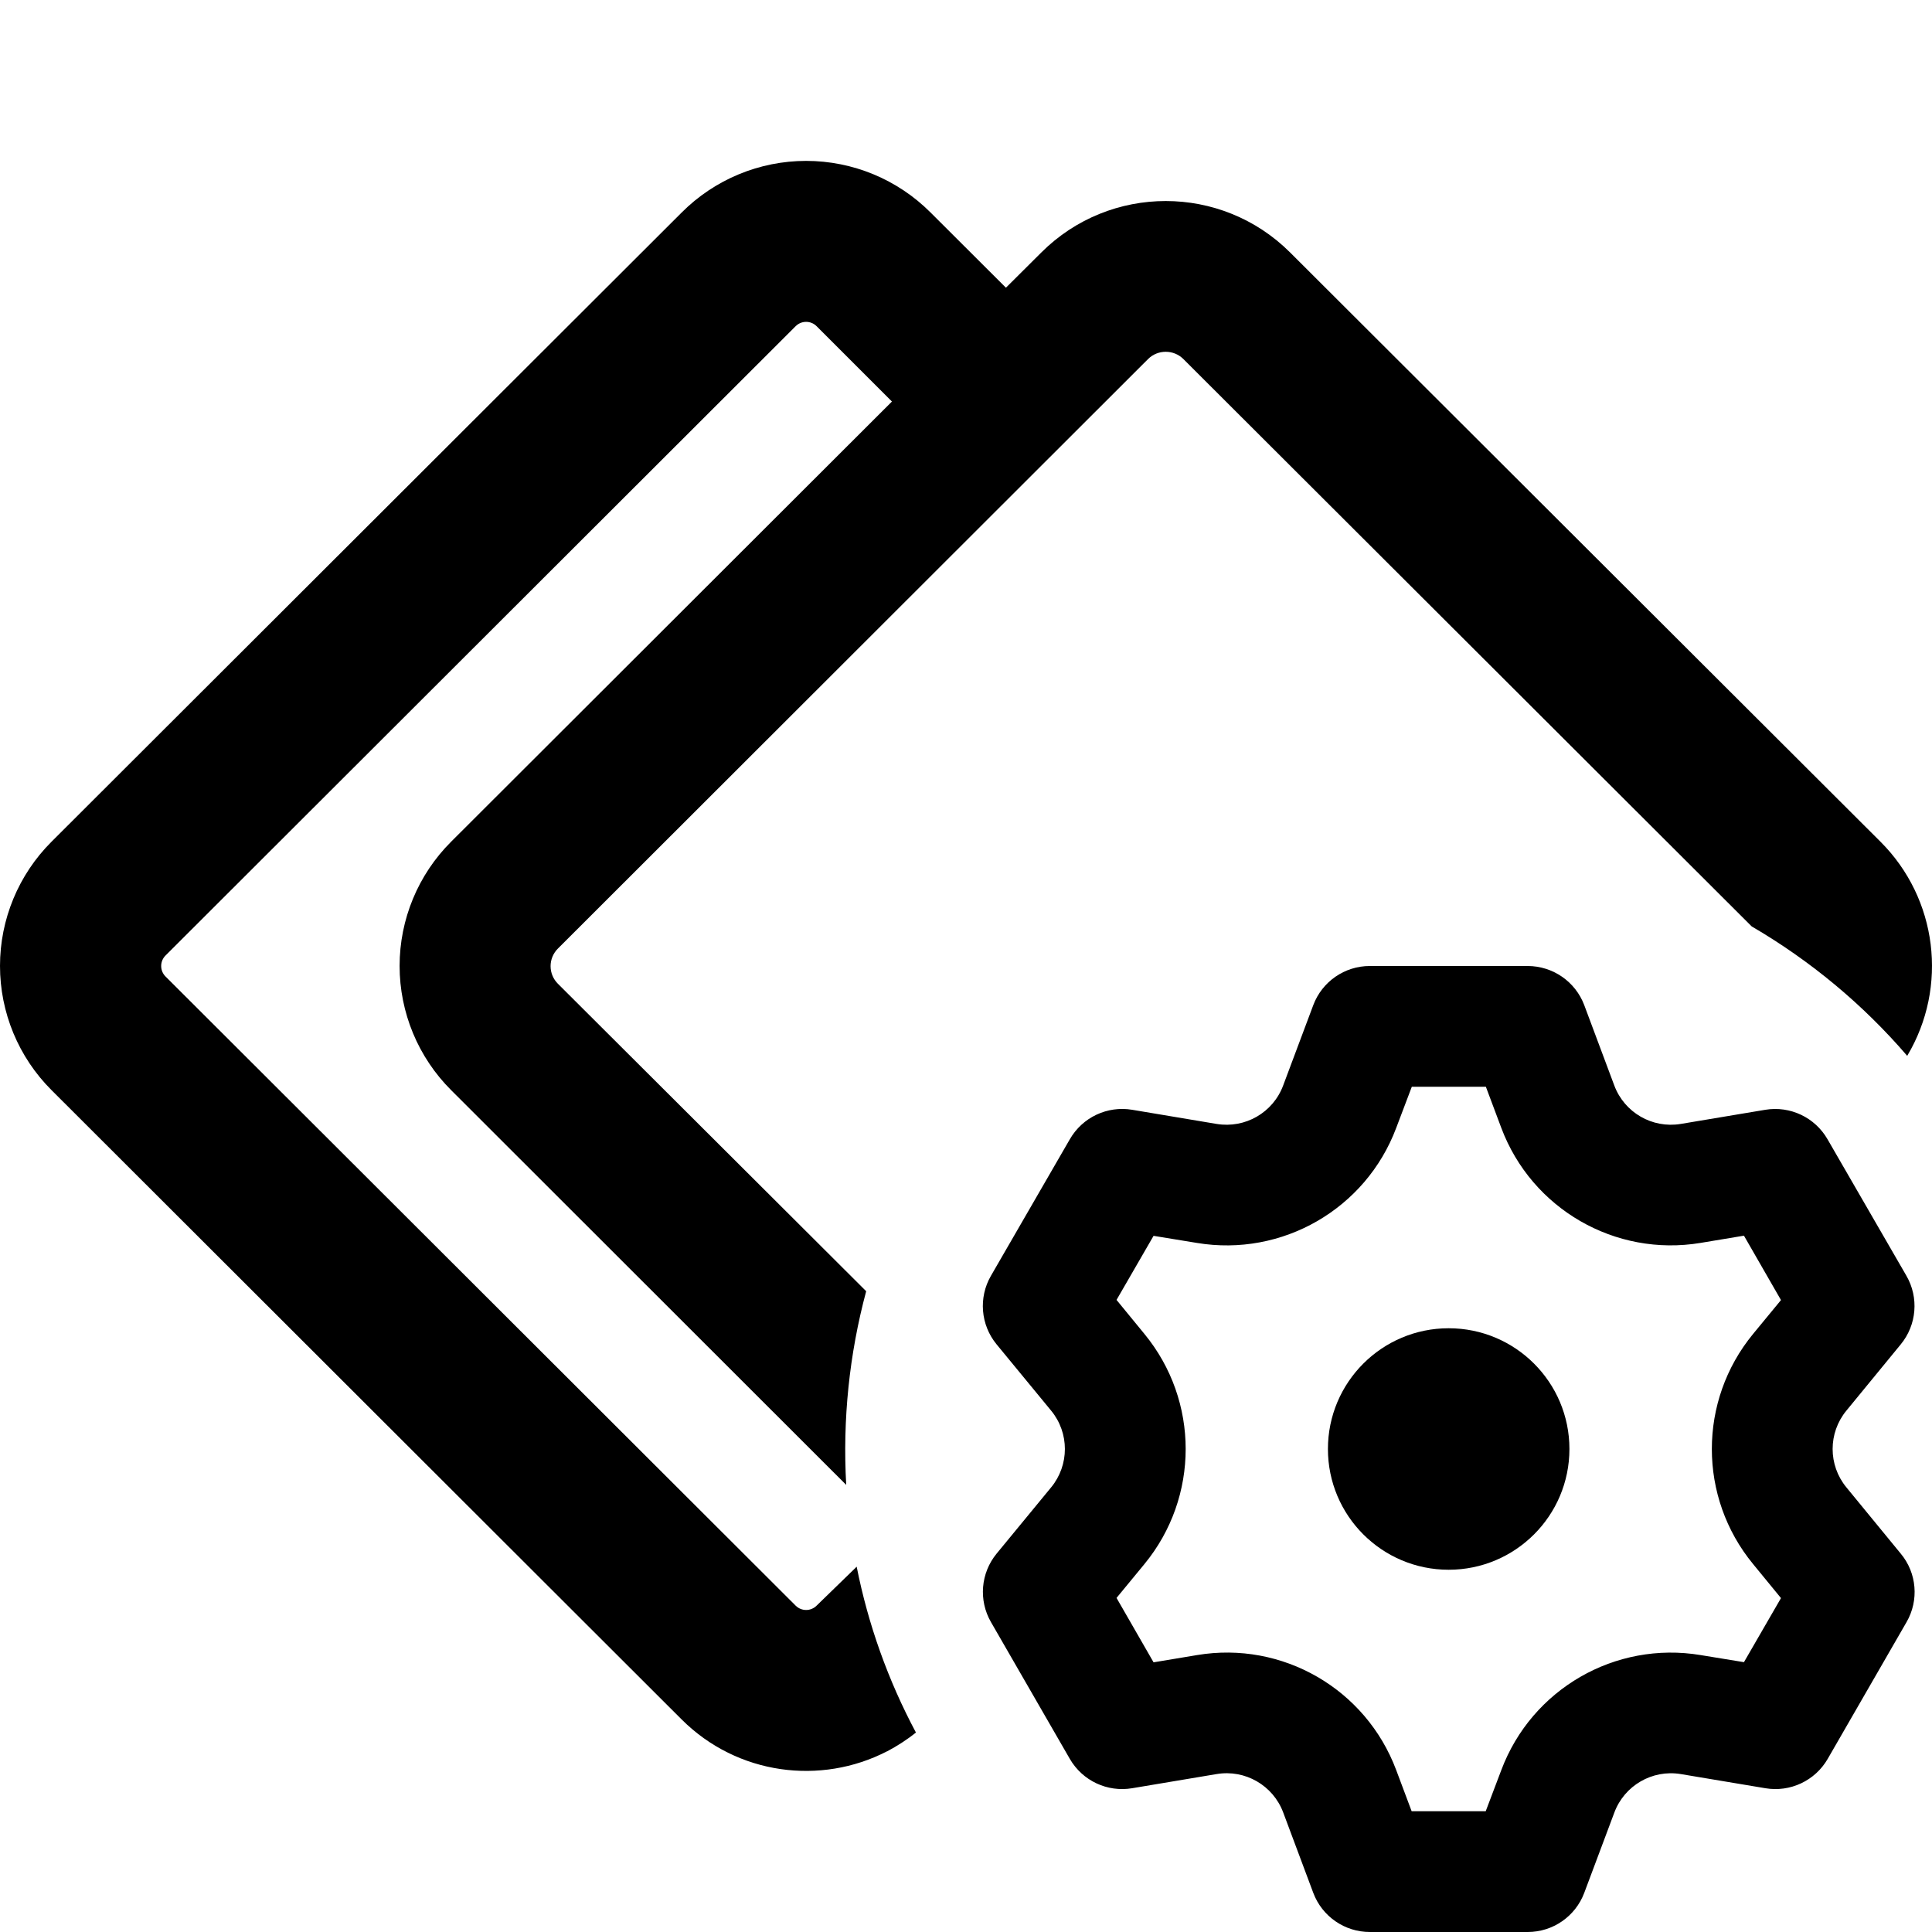
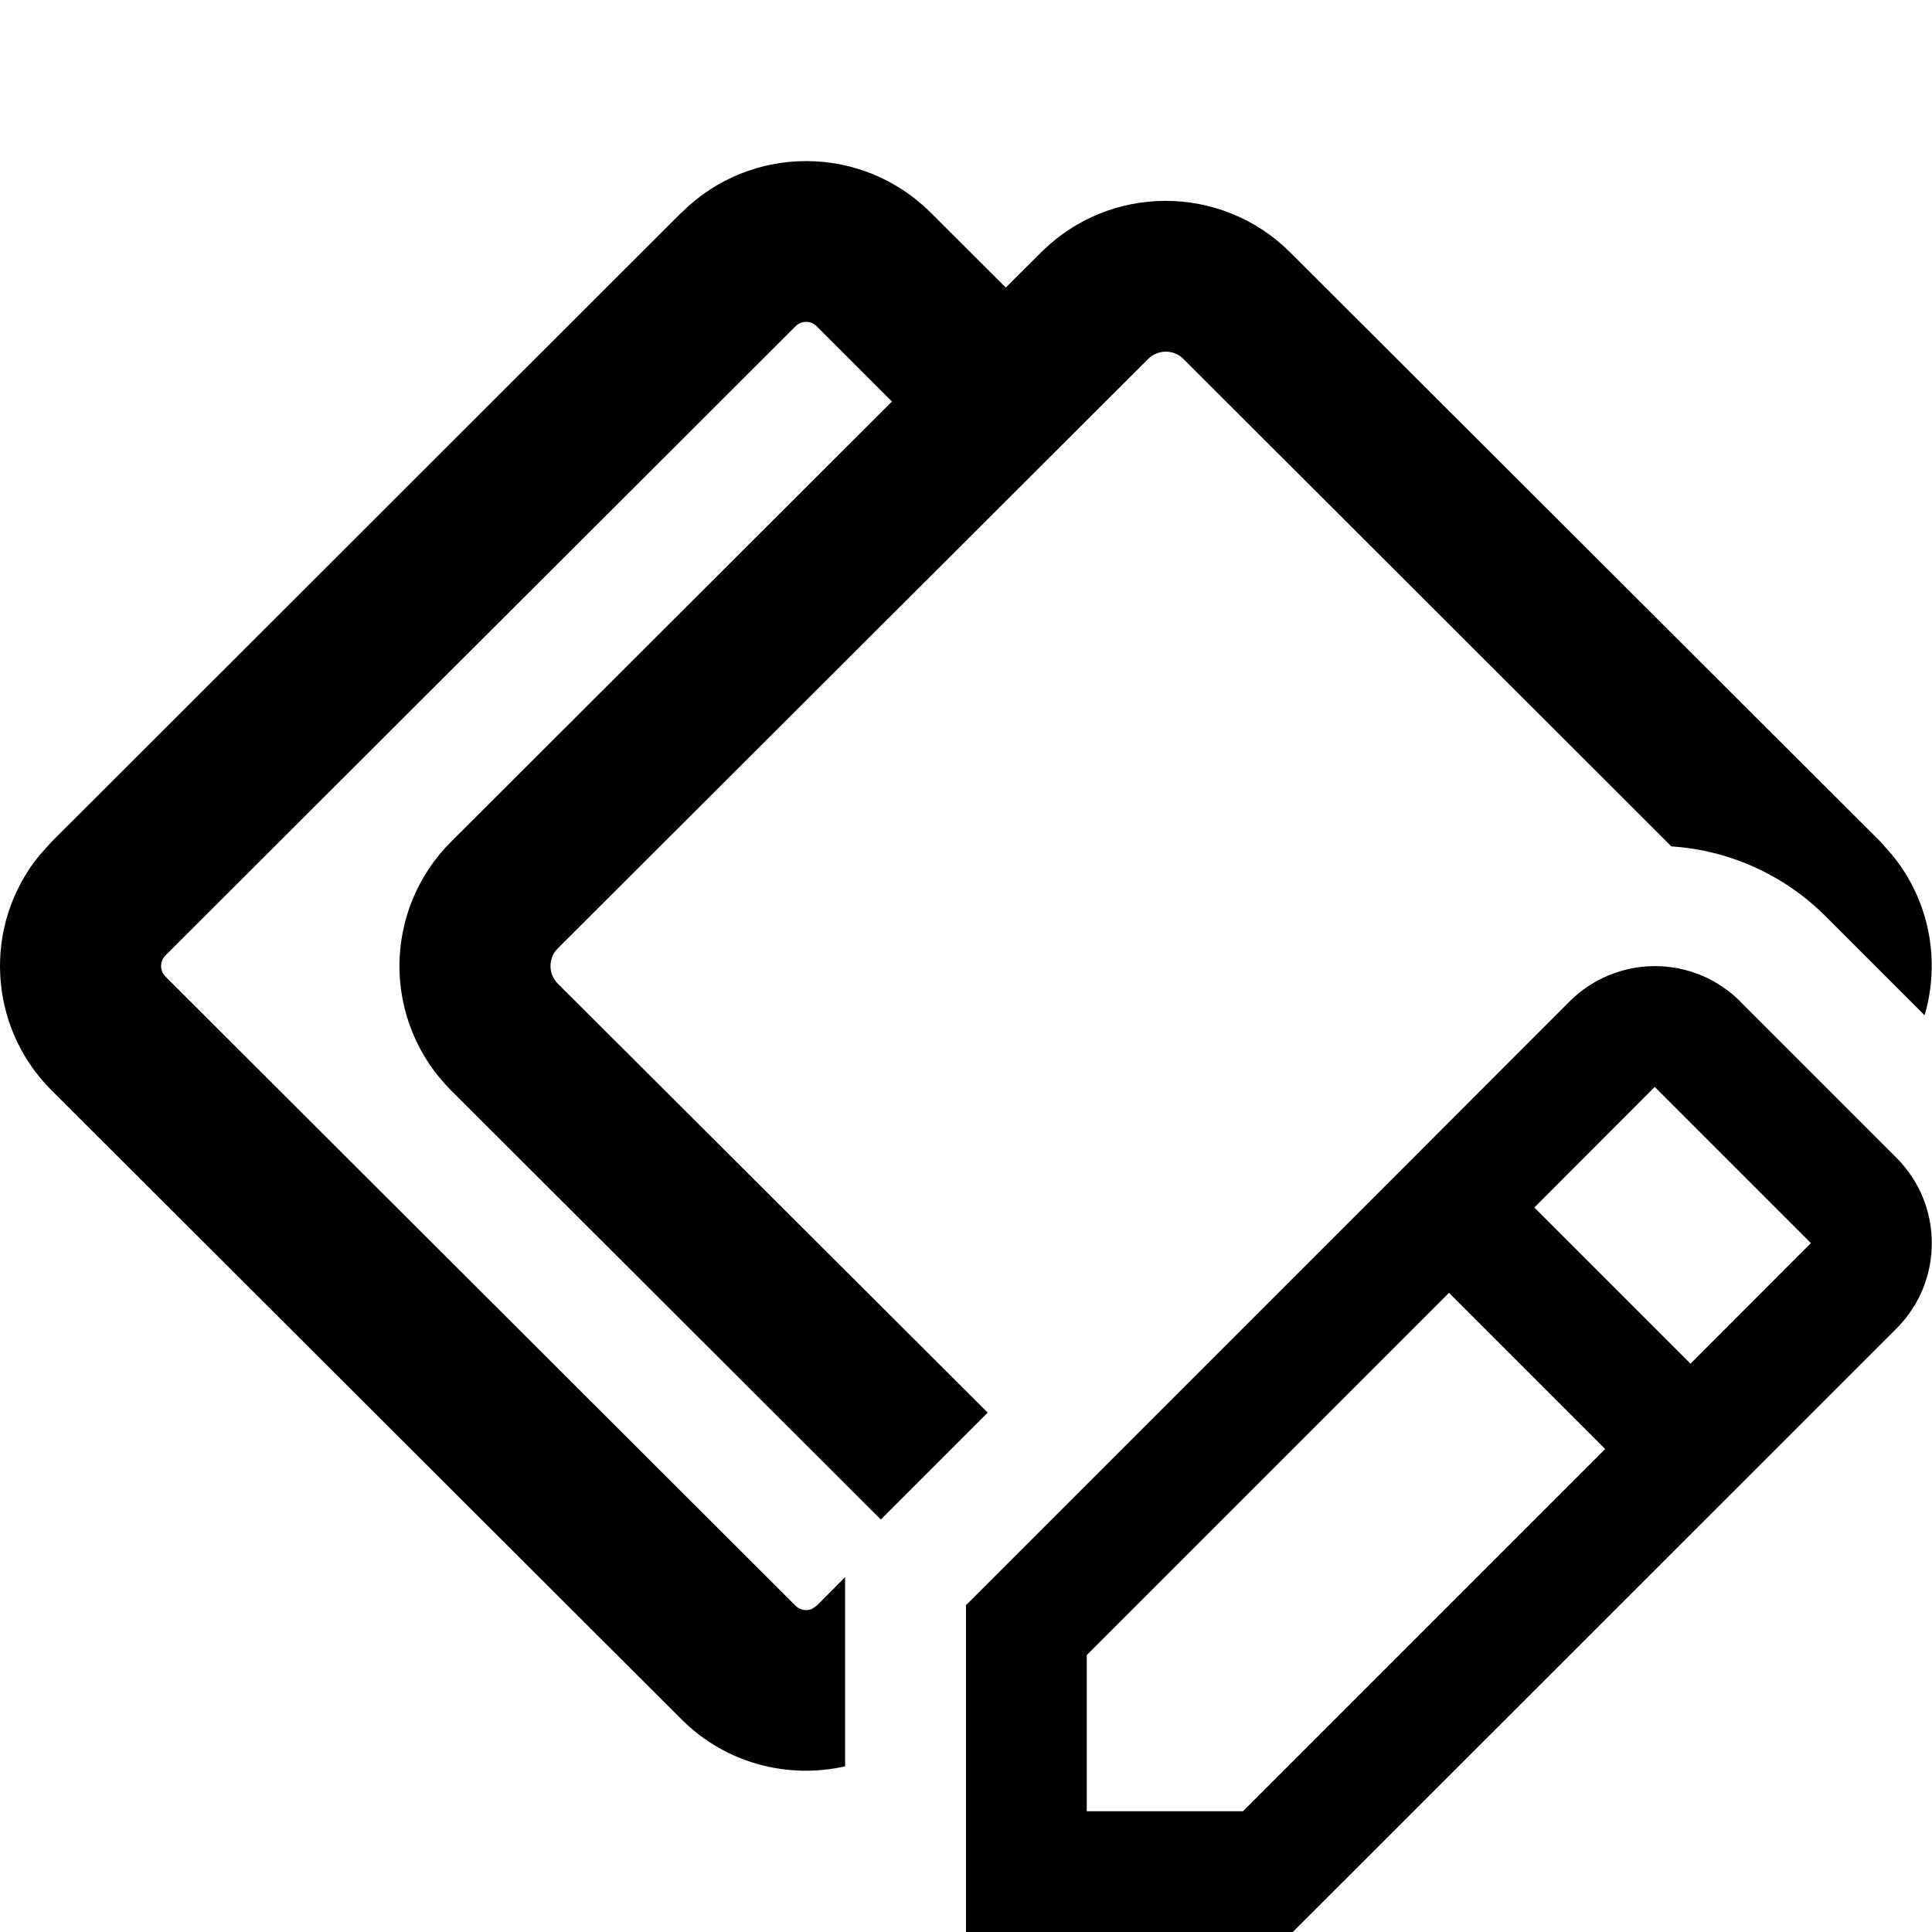
<svg xmlns="http://www.w3.org/2000/svg" width="12" height="12" fill="currentColor" viewBox="0 0 12 12">
-   <path fill-rule="evenodd" d="M5.51 10.878c.062-.033.122-.071.179-.117a3.724 3.724 0 0 1-.368-1.03l-.249.242a.092.092 0 0 1-.13 0L1.028 6.065a.092.092 0 0 1 0-.13l3.914-3.909a.092.092 0 0 1 .13 0l.468.468-2.738 2.734a1.09 1.09 0 0 0 0 1.543l2.454 2.452A3.808 3.808 0 0 1 5.38 8.02L3.465 6.11a.154.154 0 0 1 0-.218L7.131 2.23c.06-.06.159-.06.219 0l3.53 3.524c.365.213.692.485.966.804a1.09 1.09 0 0 0-.166-1.33l-3.667-3.66a1.094 1.094 0 0 0-1.545 0l-.22.219-.468-.467a1.092 1.092 0 0 0-1.546 0L.32 5.228a1.09 1.09 0 0 0 0 1.543l3.914 3.909c.346.345.864.41 1.275.198Z" clip-rule="evenodd" />
-   <path fill="none" class="tertiary" fill-rule="evenodd" d="M9.231 11.25h-.46l-.096-.256a1.125 1.125 0 0 0-1.238-.714l-.27.044-.23-.398.174-.211a1.125 1.125 0 0 0 0-1.43l-.173-.21.23-.4.27.045c.53.089 1.048-.21 1.237-.714l.096-.256h.46l.096.256c.19.503.708.803 1.238.714l.27-.044.23.398-.174.211a1.125 1.125 0 0 0 0 1.43l.174.21-.23.4-.27-.045a1.125 1.125 0 0 0-1.238.714l-.096.256ZM9.751 9a.75.75 0 1 1-1.5 0 .75.75 0 0 1 1.5 0Z" clip-rule="evenodd" />
-   <path class="secondary" d="M8.998 9.75a.75.75 0 1 0 0-1.5.75.75 0 0 0 0 1.5Z" />
-   <path class="secondary" fill-rule="evenodd" d="M9.84 11.757a.375.375 0 0 1-.351.243h-.98a.375.375 0 0 1-.352-.243l-.187-.5a.375.375 0 0 0-.413-.238l-.525.088a.375.375 0 0 1-.387-.182l-.49-.85a.375.375 0 0 1 .035-.425l.339-.412a.375.375 0 0 0 0-.476L6.19 8.35a.375.375 0 0 1-.035-.426l.49-.848a.375.375 0 0 1 .387-.183l.525.088c.177.029.35-.07.413-.239l.187-.499A.375.375 0 0 1 8.508 6h.98c.157 0 .297.097.352.243l.187.5a.375.375 0 0 0 .412.238l.526-.088a.375.375 0 0 1 .386.183l.49.848a.375.375 0 0 1-.035.426l-.338.412a.375.375 0 0 0 0 .476l.338.412c.1.12.114.29.036.425l-.49.85a.375.375 0 0 1-.387.182l-.526-.088a.375.375 0 0 0-.412.239l-.187.499Zm-1.072-.507h.46l.097-.256a1.125 1.125 0 0 1 1.238-.714l.269.044.23-.398-.173-.211a1.125 1.125 0 0 1 0-1.43l.173-.21-.23-.4-.27.045a1.125 1.125 0 0 1-1.237-.714l-.096-.256h-.46l-.097.256a1.125 1.125 0 0 1-1.238.714l-.269-.044-.23.398.173.211a1.125 1.125 0 0 1 0 1.43l-.173.21.23.4.27-.045c.53-.089 1.048.21 1.237.714l.096.256Z" clip-rule="evenodd" />
+   <path d="M4.234 1.32a1.095 1.095 0 0 1 1.546 0l.467.466.22-.219a1.095 1.095 0 0 1 1.546 0l3.666 3.66.075.085c.232.284.299.658.2.994l-.615-.615a1.493 1.493 0 0 0-.958-.434L7.351 2.23a.155.155 0 0 0-.22 0L3.465 5.89a.155.155 0 0 0 0 .22l2.67 2.664-.664.664-2.67-2.666a1.09 1.09 0 0 1 0-1.543L5.54 2.494l-.468-.468a.092.092 0 0 0-.13 0L1.027 5.935a.093.093 0 0 0 0 .13l3.915 3.909a.093.093 0 0 0 .1.02l.03-.02.177-.178v1.175c-.353.08-.74-.016-1.015-.291L.32 6.772a1.09 1.09 0 0 1-.075-1.46l.075-.083 3.914-3.91Z" />
+   <path class="secondary" fill-rule="evenodd" d="M10.81 6.221a.75.75 0 0 0-1.062 0L8.735 7.235 6 9.97V12h2.03l3.749-3.748a.75.75 0 0 0 0-1.061l-.97-.97ZM10.5 8.47l.748-.749-.97-.97-.748.749.97.97ZM9 8.03l.97.97-2.25 2.25h-.97v-.97L9 8.03Z" clip-rule="evenodd" />
</svg>
